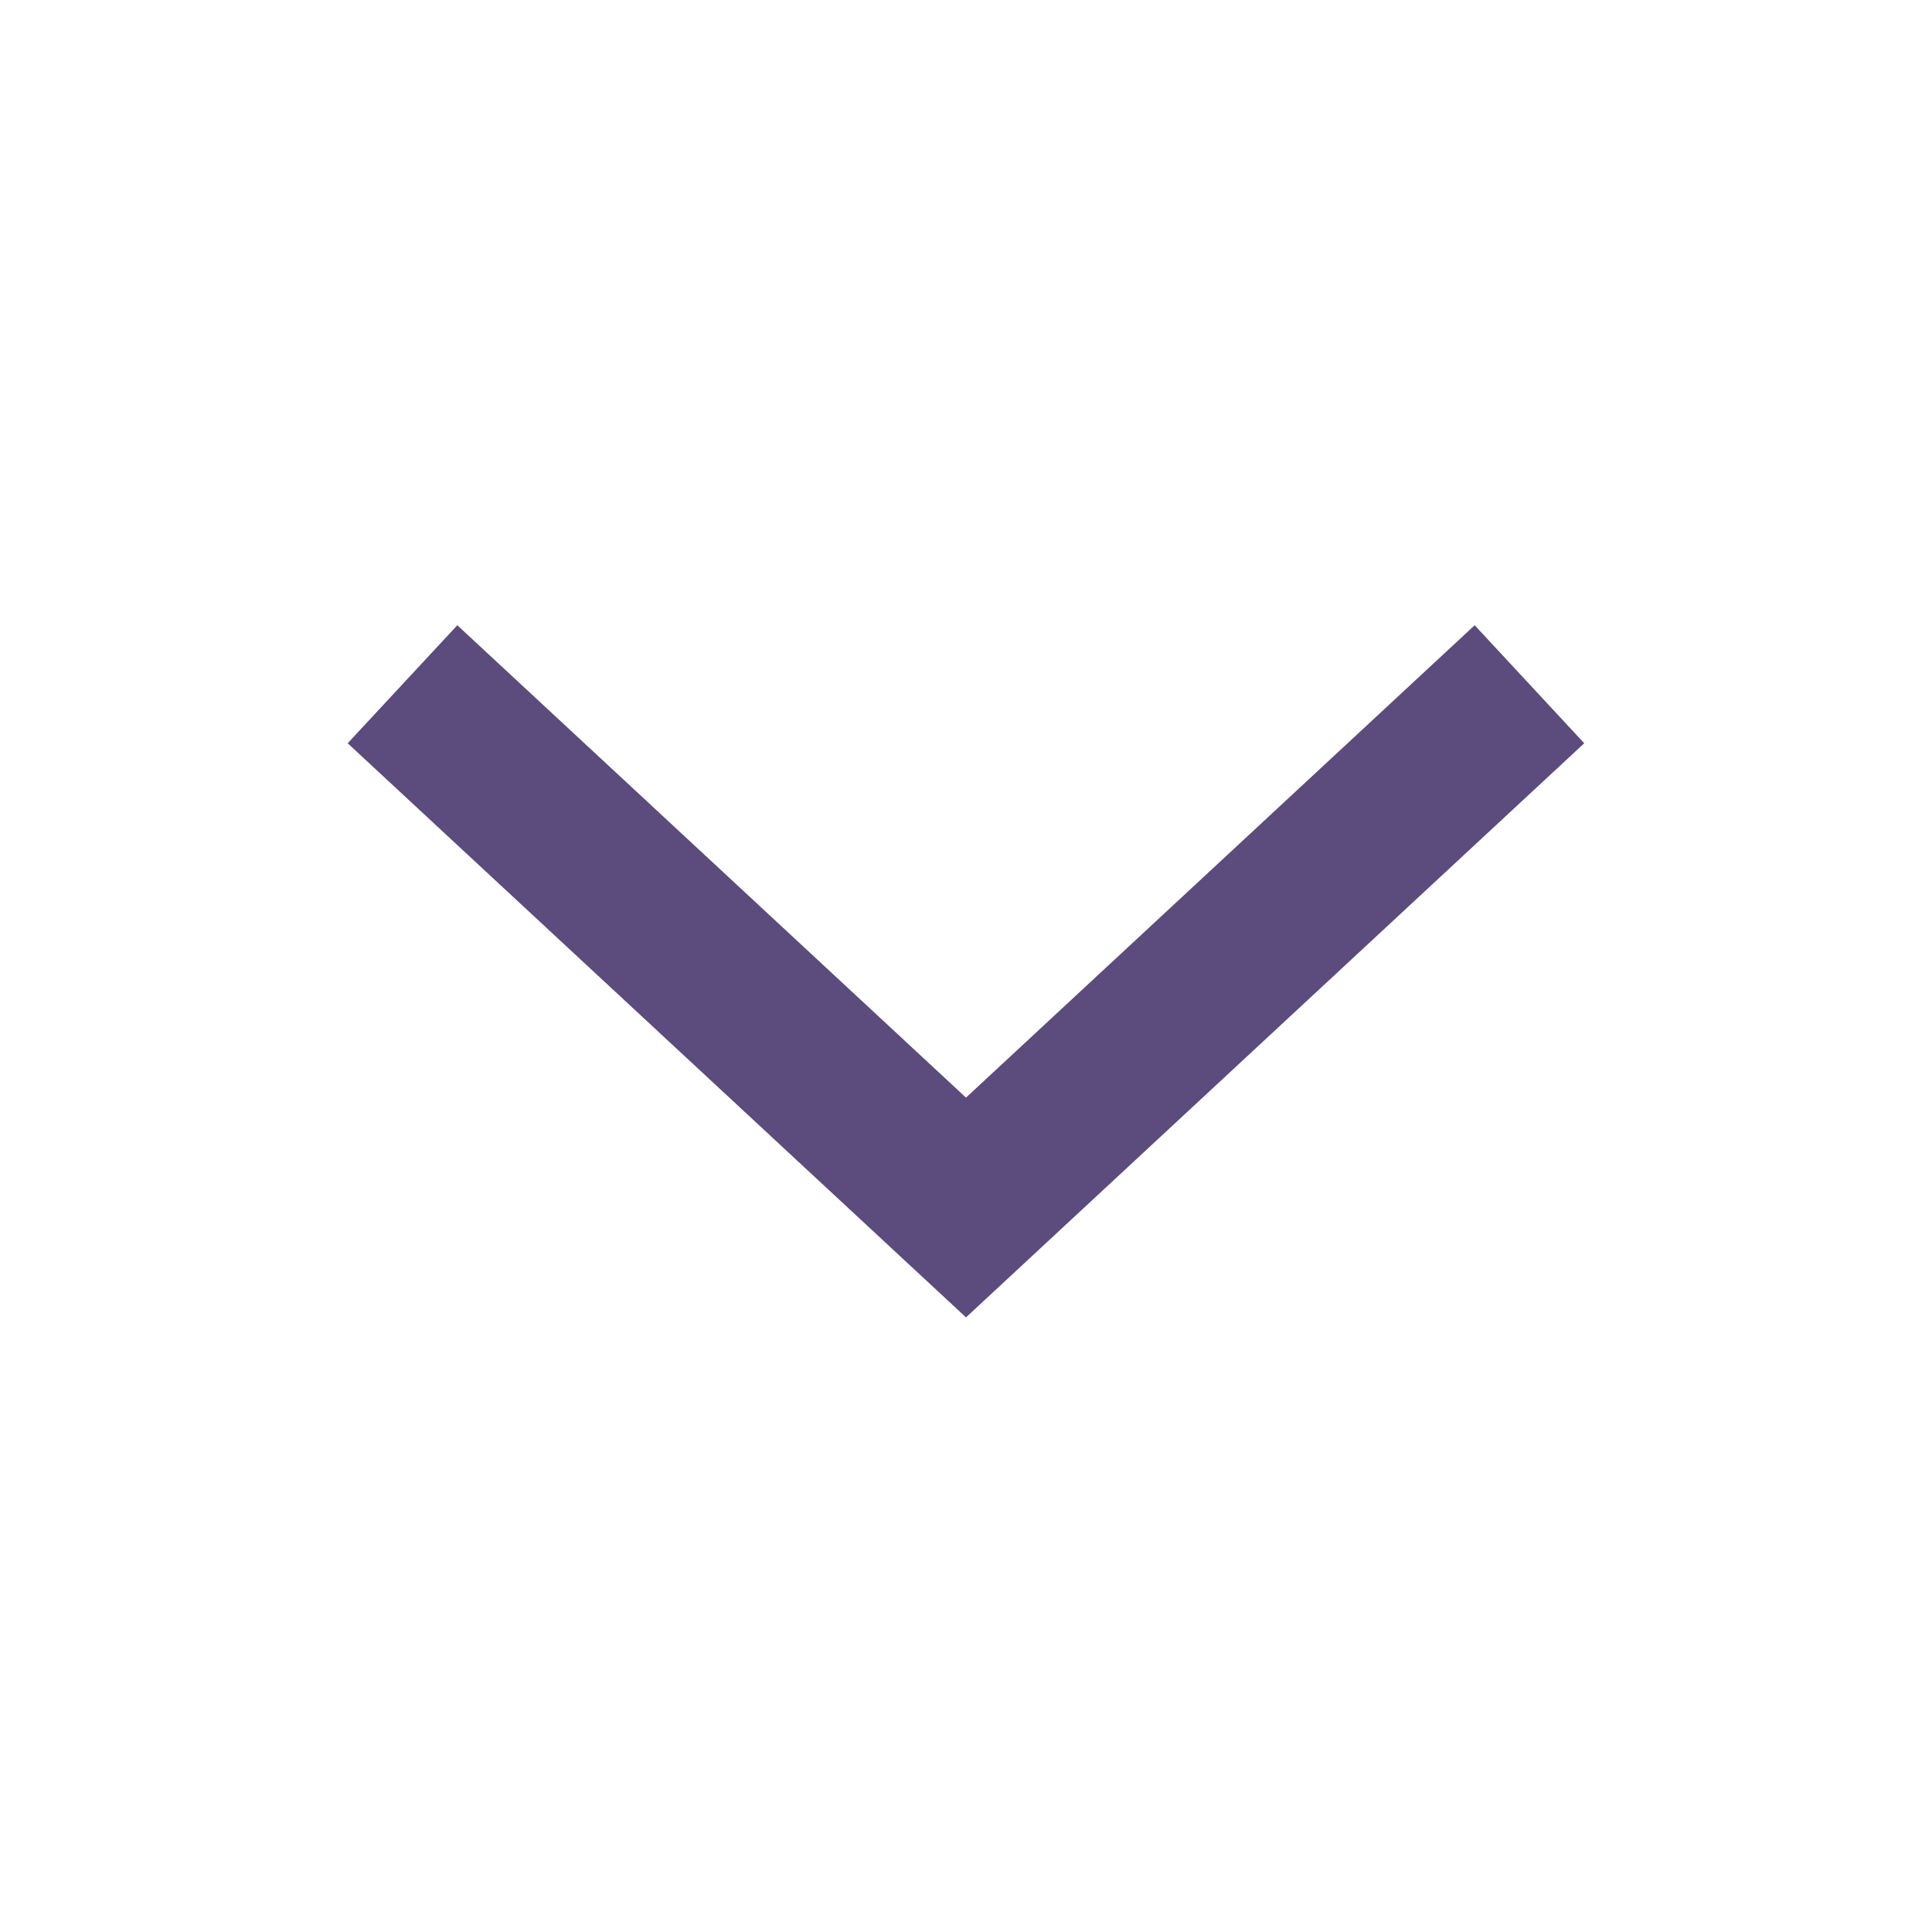
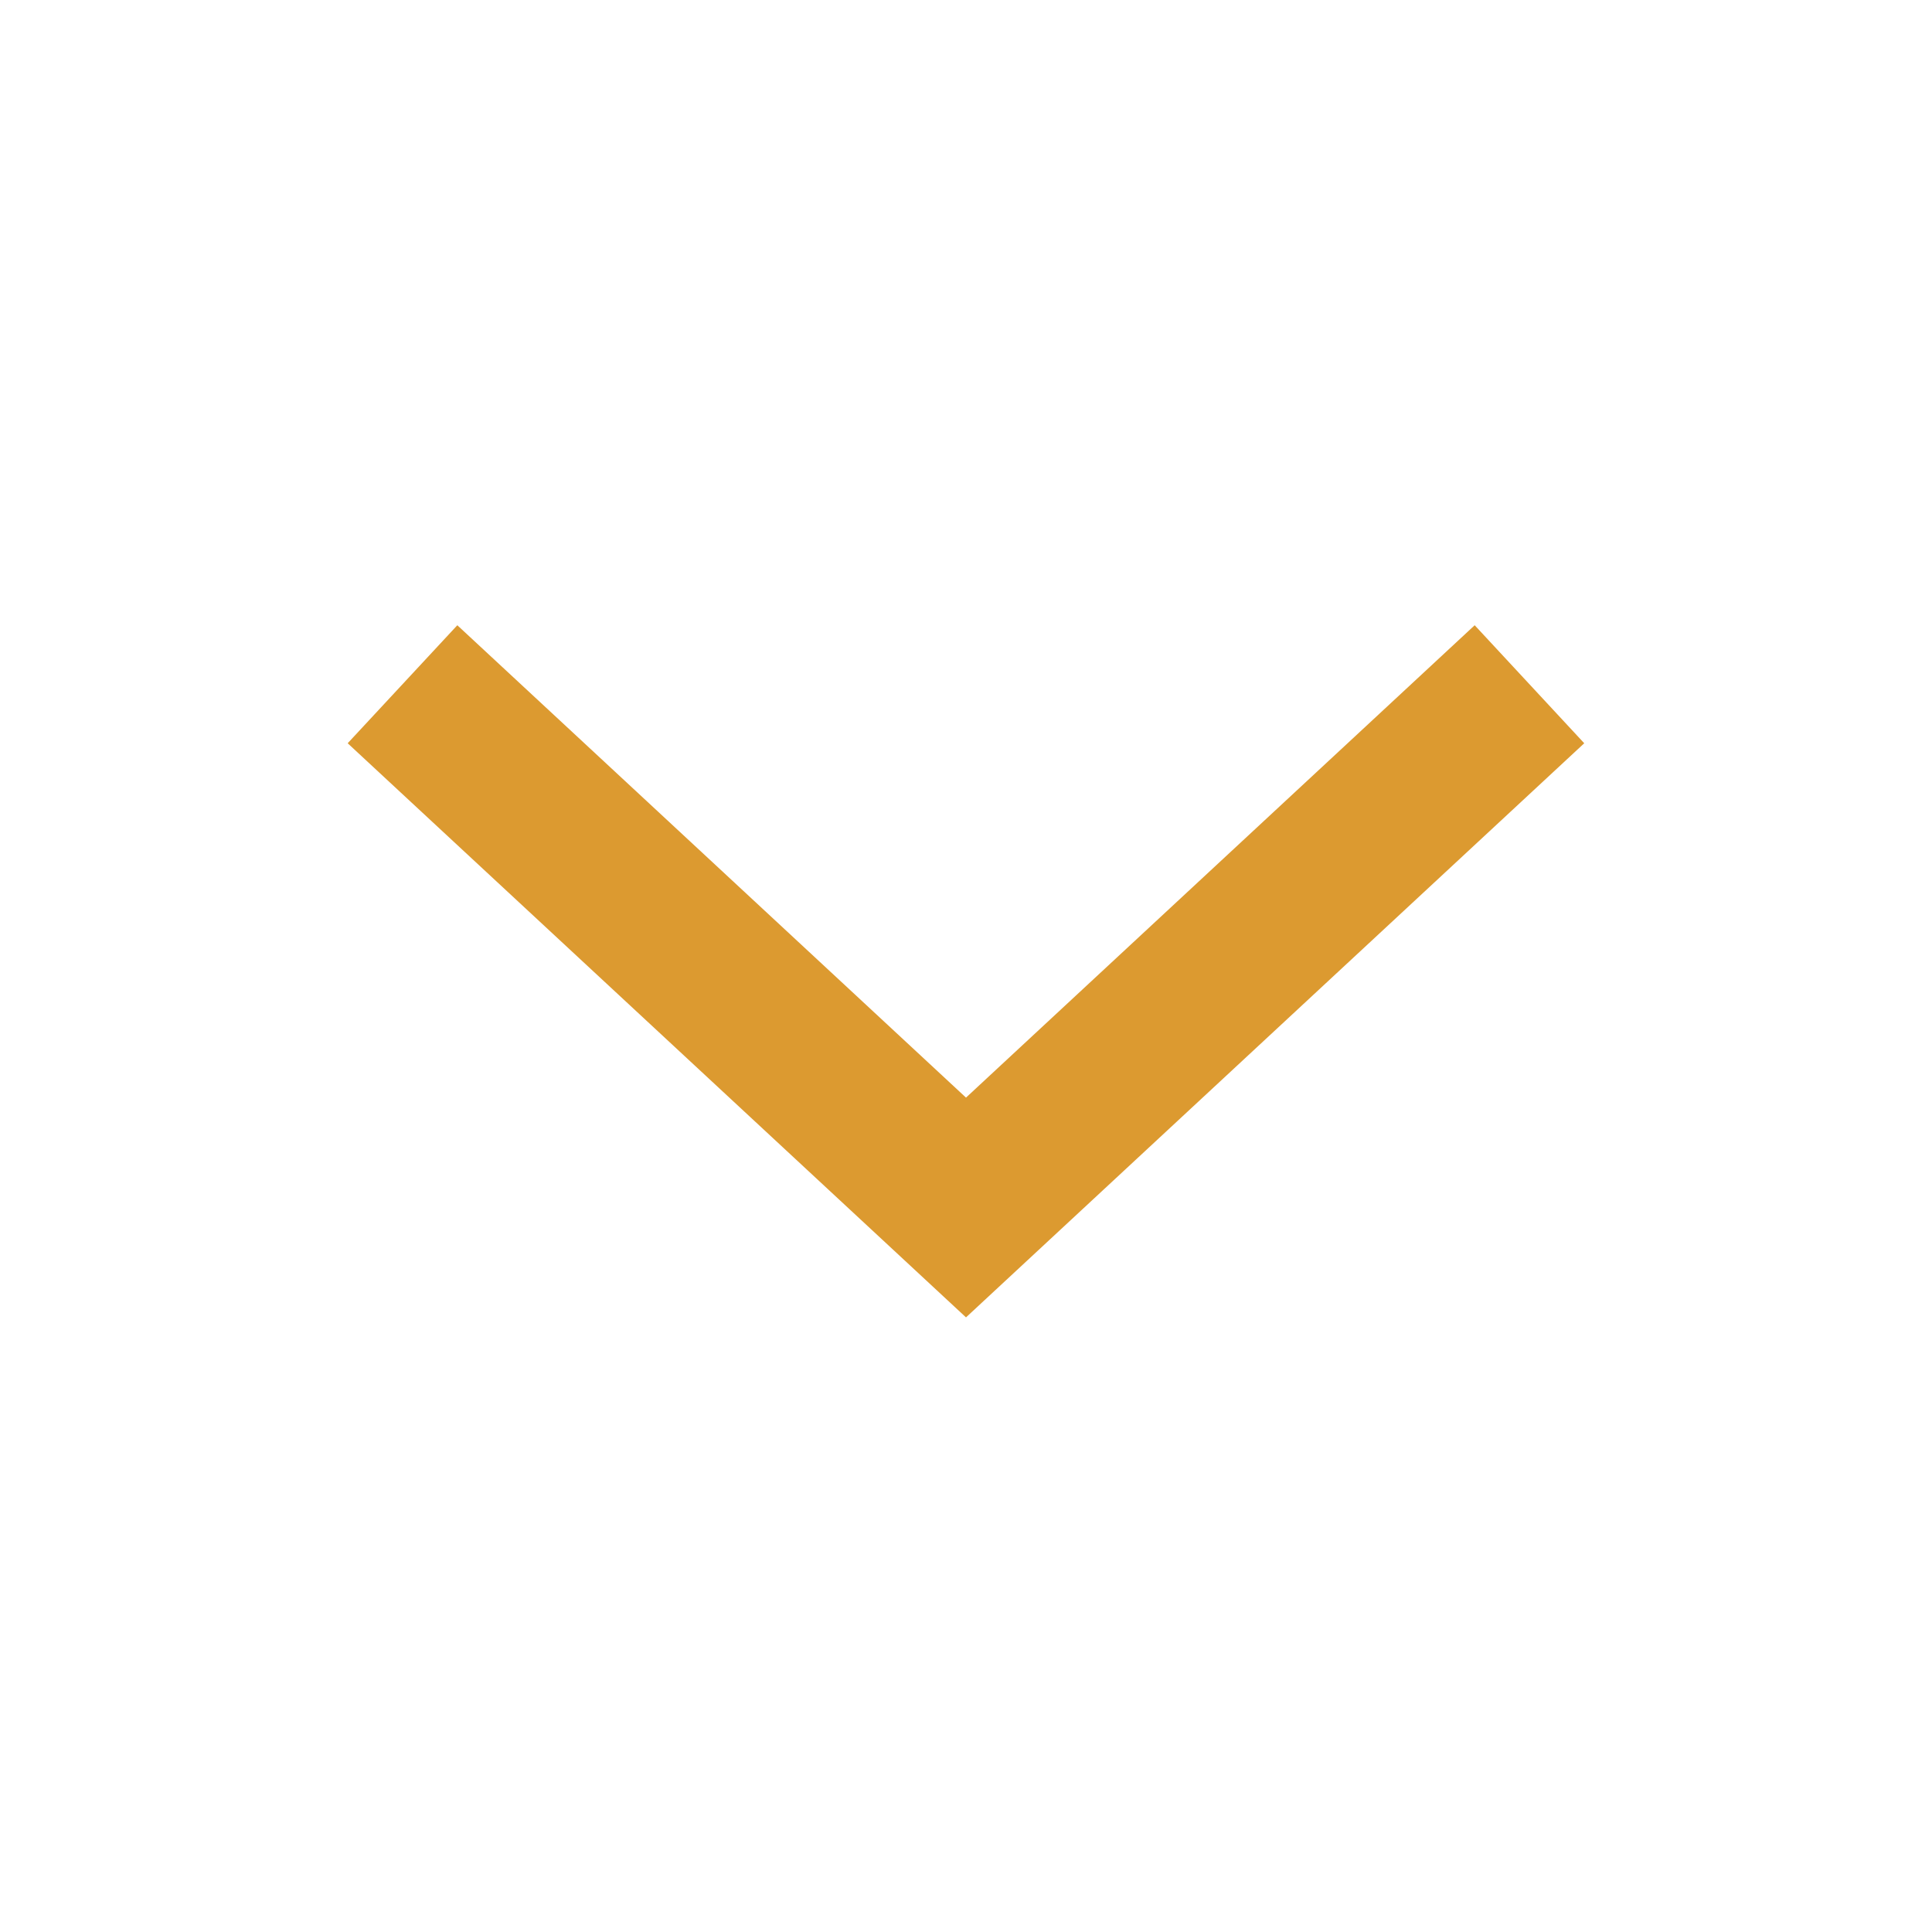
<svg xmlns="http://www.w3.org/2000/svg" width="24px" height="24px" viewBox="0 0 24 24" version="1.1">
  <g id="ic-arrow-down" stroke="none" stroke-width="1" fill="none" fill-rule="evenodd">
    <g id="ic-arrow-drop-down">
-       <g id="Group_8822" transform="translate(4, 7)" fill="#5C4B7D">
+       <g id="Group_8822" transform="translate(4, 7)" fill="#DC9A30">
        <polygon id="Path_18879" points="8 9.365 0.319 2.233 1.681 0.767 8 6.635 14.319 0.767 15.68 2.233" />
      </g>
      <polygon id="Rectangle_4407" points="0 0 24 0 24 24 0 24" />
    </g>
  </g>
</svg>
